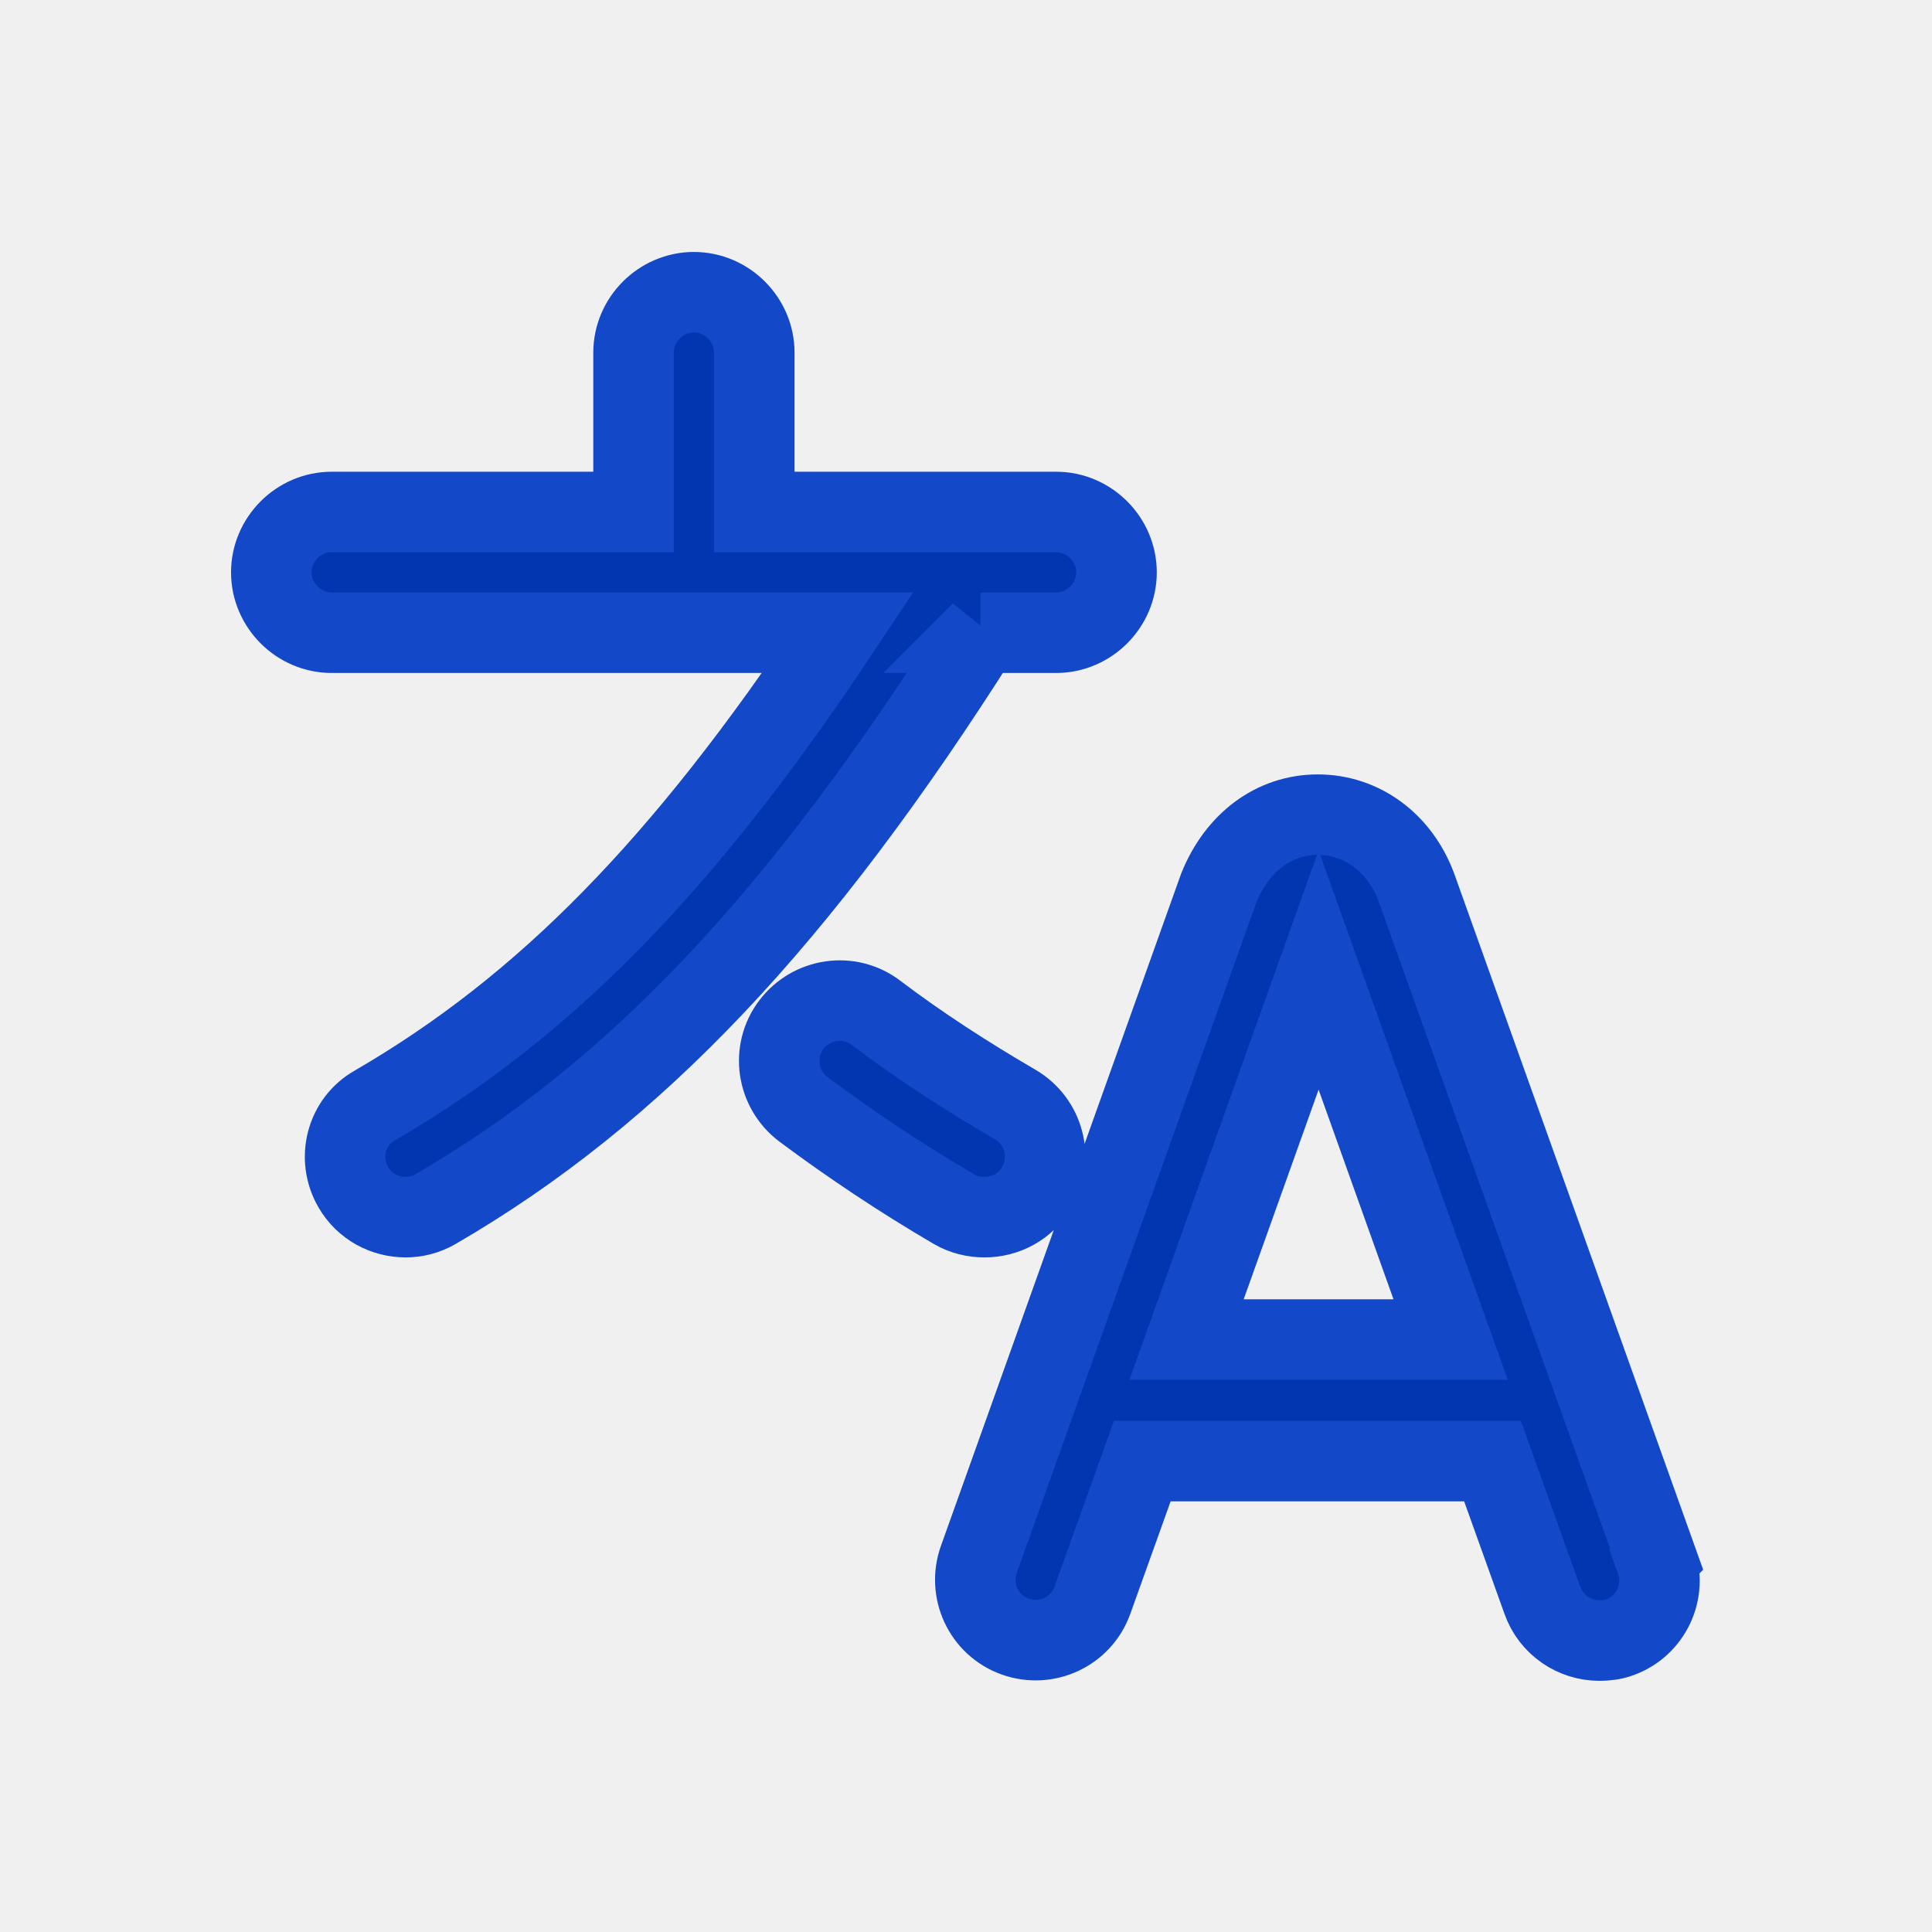
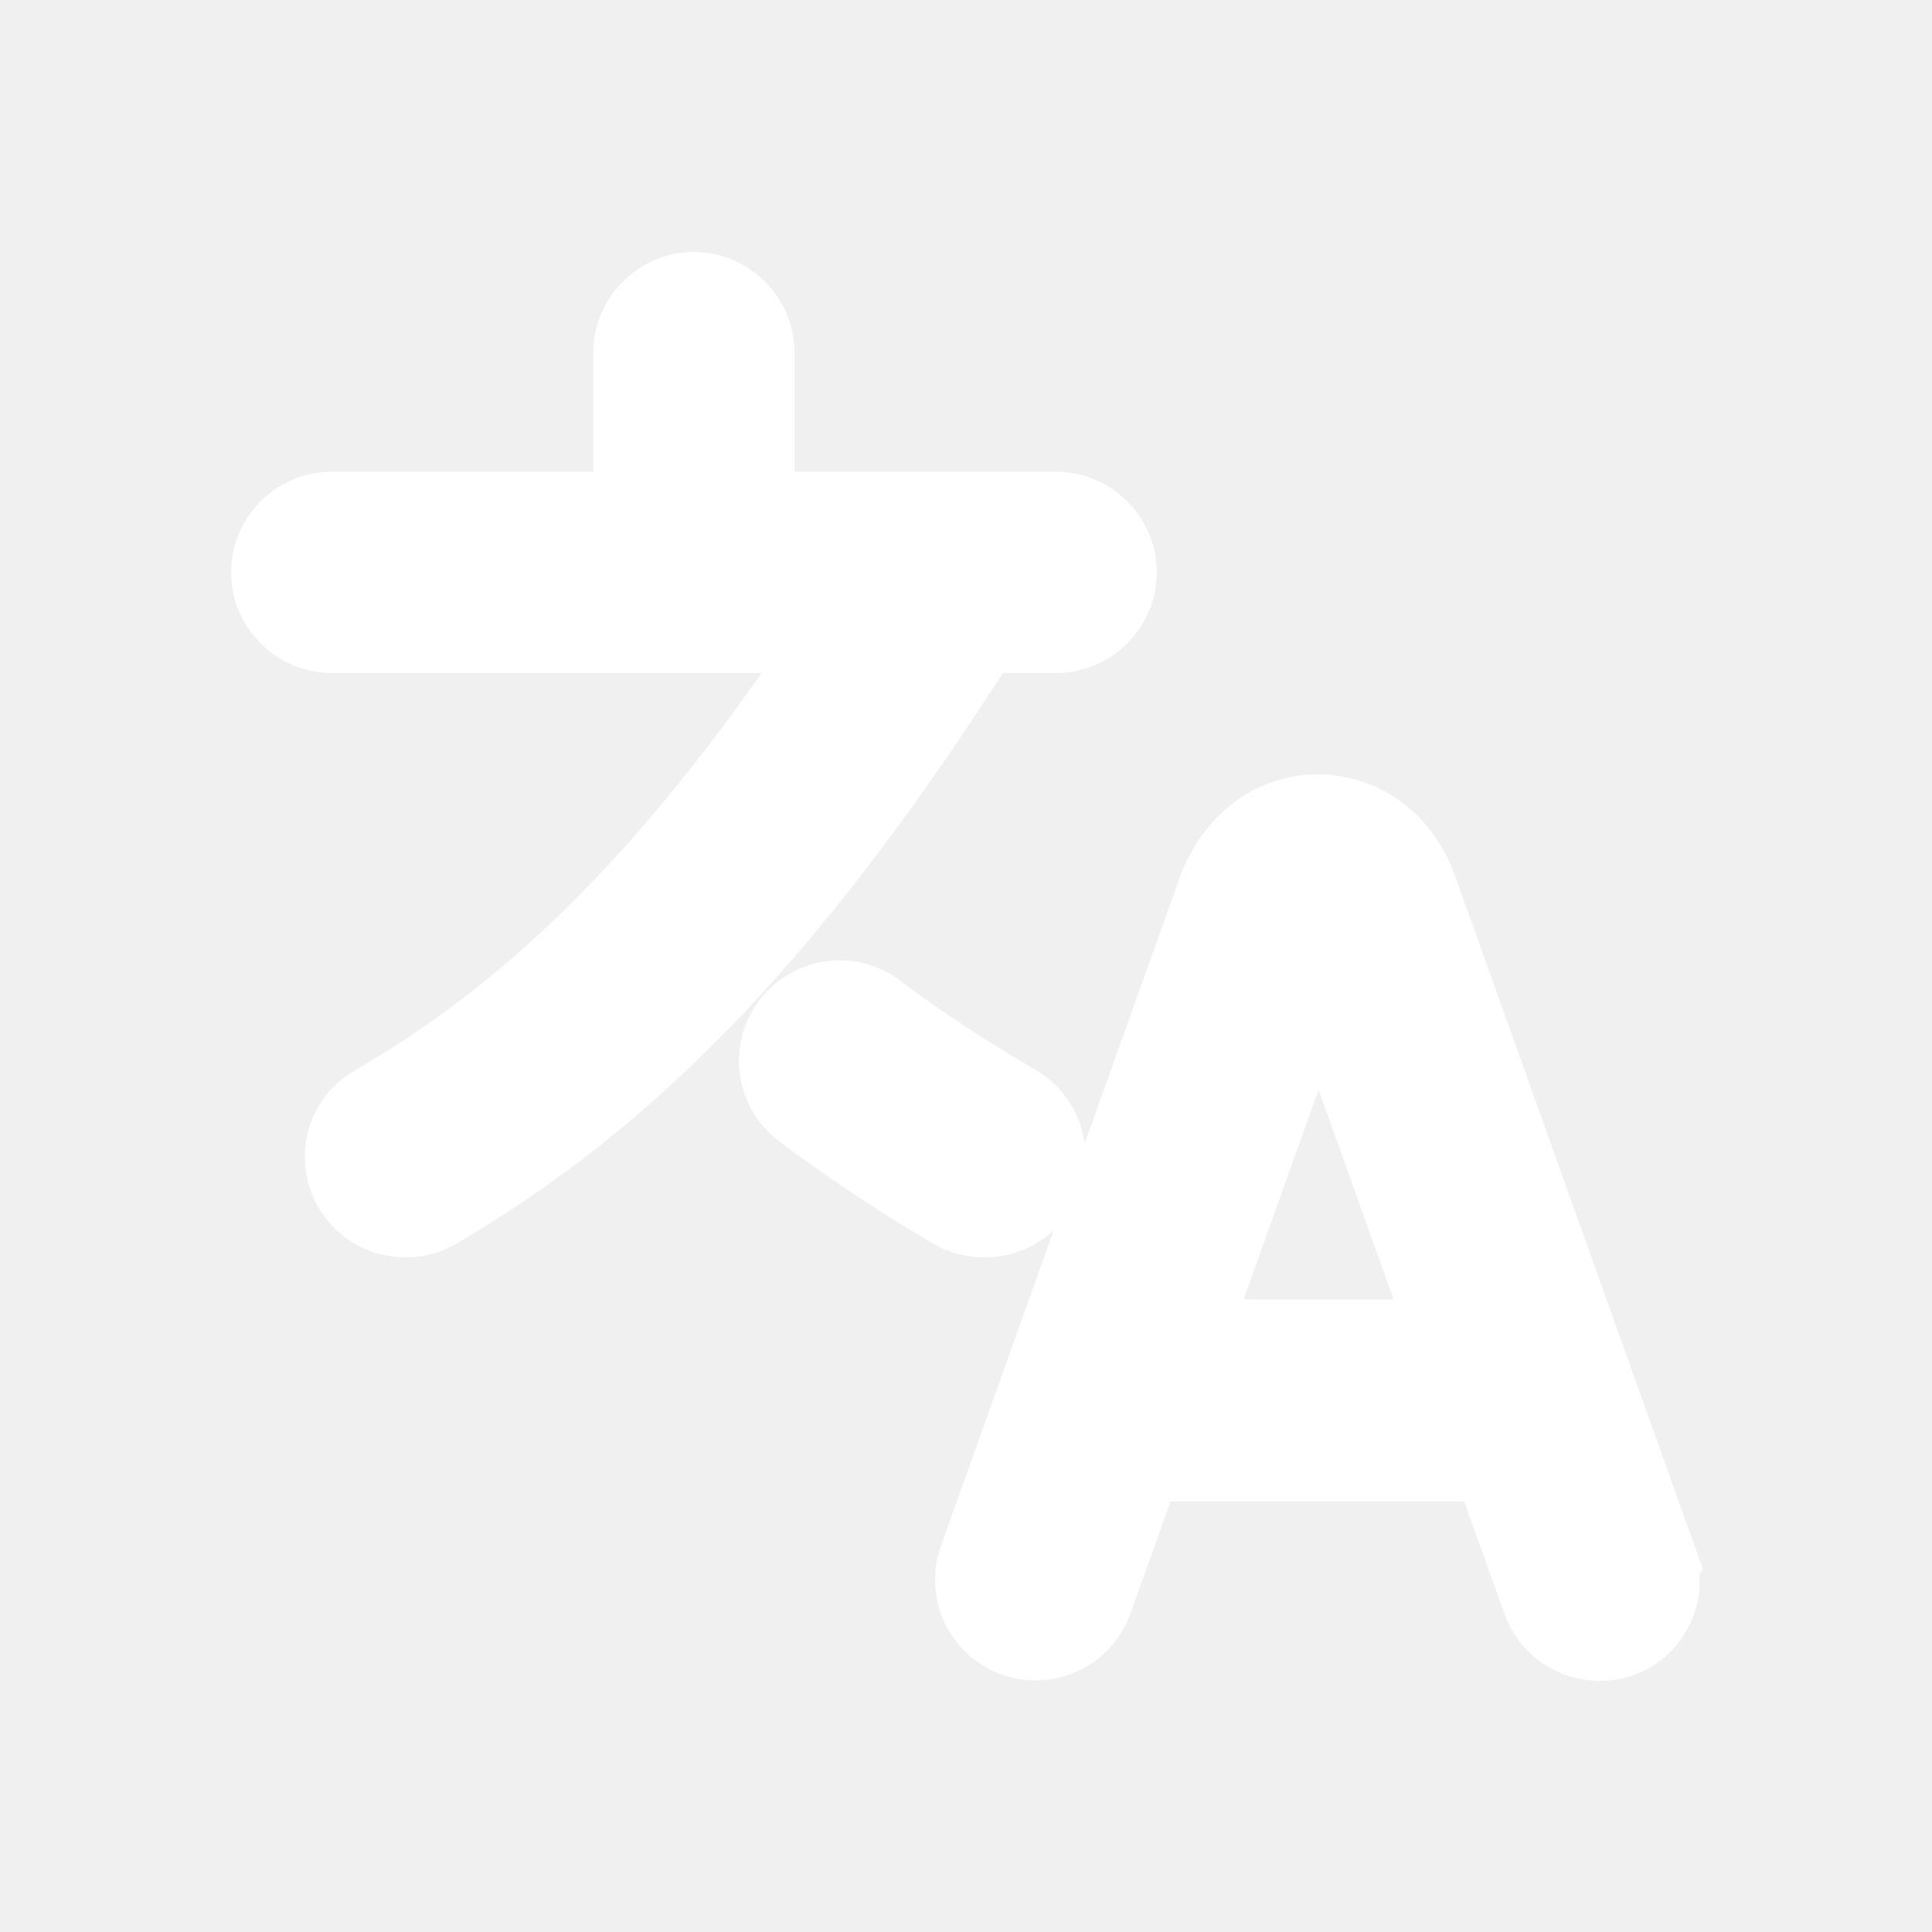
- <svg xmlns="http://www.w3.org/2000/svg" viewBox="0 0 24 24" fill="none" stroke="#1349c9">
+ <svg xmlns="http://www.w3.org/2000/svg" viewBox="0 0 24 24" fill="none" stroke="#ffffff">
  <g id="SVGRepo_bgCarrier" stroke-width="0" />
  <g id="SVGRepo_tracerCarrier" stroke-linecap="round" stroke-linejoin="round" />
  <g id="SVGRepo_iconCarrier">
-     <path d="M20.58 19.37L17.59 11.01C17.38 10.46 16.91 10.12 16.37 10.12C15.83 10.12 15.37 10.46 15.14 11.03L12.16 19.37C12.02 19.76 12.22 20.19 12.61 20.33C13 20.47 13.43 20.27 13.57 19.88L14.19 18.15H18.54L19.16 19.88C19.27 20.19 19.56 20.38 19.87 20.38C19.95 20.38 20.04 20.37 20.12 20.34C20.51 20.2 20.71 19.77 20.57 19.38L20.58 19.37ZM14.74 16.64L16.38 12.05L18.02 16.64H14.74ZM12.19 7.85C9.93 11.42 7.89 13.58 5.41 15.02C5.29 15.09 5.16 15.12 5.04 15.12C4.78 15.12 4.53 14.99 4.39 14.75C4.18 14.39 4.3 13.93 4.66 13.73C6.76 12.51 8.48 10.76 10.41 7.86H4.12C3.71 7.86 3.37 7.52 3.37 7.11C3.37 6.7 3.71 6.36 4.12 6.36H7.87V4.38C7.87 3.97 8.21 3.63 8.62 3.63C9.03 3.63 9.37 3.97 9.37 4.38V6.36H13.12C13.53 6.36 13.87 6.7 13.87 7.11C13.87 7.52 13.53 7.86 13.12 7.86H12.18L12.19 7.85ZM12.23 15.12C12.1 15.12 11.97 15.09 11.85 15.02C11.2 14.64 10.57 14.22 9.98 13.78C9.65 13.53 9.58 13.06 9.83 12.73C10.08 12.4 10.55 12.33 10.88 12.58C11.42 12.99 12.01 13.37 12.61 13.72C12.97 13.93 13.09 14.39 12.88 14.75C12.74 14.99 12.49 15.12 12.23 15.12Z" fill="#0236b1" />
+     <path d="M20.58 19.37L17.59 11.01C17.38 10.46 16.91 10.12 16.37 10.12C15.83 10.12 15.37 10.46 15.14 11.03L12.16 19.37C12.02 19.76 12.22 20.19 12.61 20.33C13 20.47 13.43 20.27 13.57 19.88L14.19 18.15H18.54L19.16 19.88C19.27 20.19 19.56 20.38 19.87 20.38C19.95 20.38 20.04 20.37 20.12 20.34C20.51 20.2 20.71 19.77 20.57 19.38L20.58 19.37ZM14.74 16.64L16.38 12.05L18.02 16.64H14.74ZM12.19 7.85C9.93 11.42 7.89 13.58 5.41 15.02C5.29 15.09 5.16 15.12 5.04 15.12C4.78 15.12 4.53 14.99 4.39 14.75C4.18 14.39 4.3 13.93 4.66 13.73C6.76 12.51 8.48 10.76 10.41 7.86H4.12C3.71 7.86 3.37 7.52 3.37 7.11C3.37 6.7 3.71 6.36 4.12 6.36H7.87V4.38C7.87 3.97 8.21 3.63 8.62 3.63C9.03 3.63 9.37 3.97 9.37 4.38V6.36H13.12C13.53 6.36 13.87 6.7 13.87 7.11C13.87 7.52 13.53 7.86 13.12 7.86H12.18L12.19 7.85ZM12.23 15.12C12.1 15.12 11.97 15.09 11.85 15.02C11.2 14.64 10.57 14.22 9.98 13.78C9.65 13.53 9.58 13.06 9.83 12.73C10.08 12.4 10.55 12.33 10.88 12.58C11.42 12.99 12.01 13.37 12.61 13.72C12.97 13.93 13.09 14.39 12.88 14.75C12.74 14.99 12.49 15.12 12.23 15.12Z" fill="#ffffff" />
  </g>
</svg>
